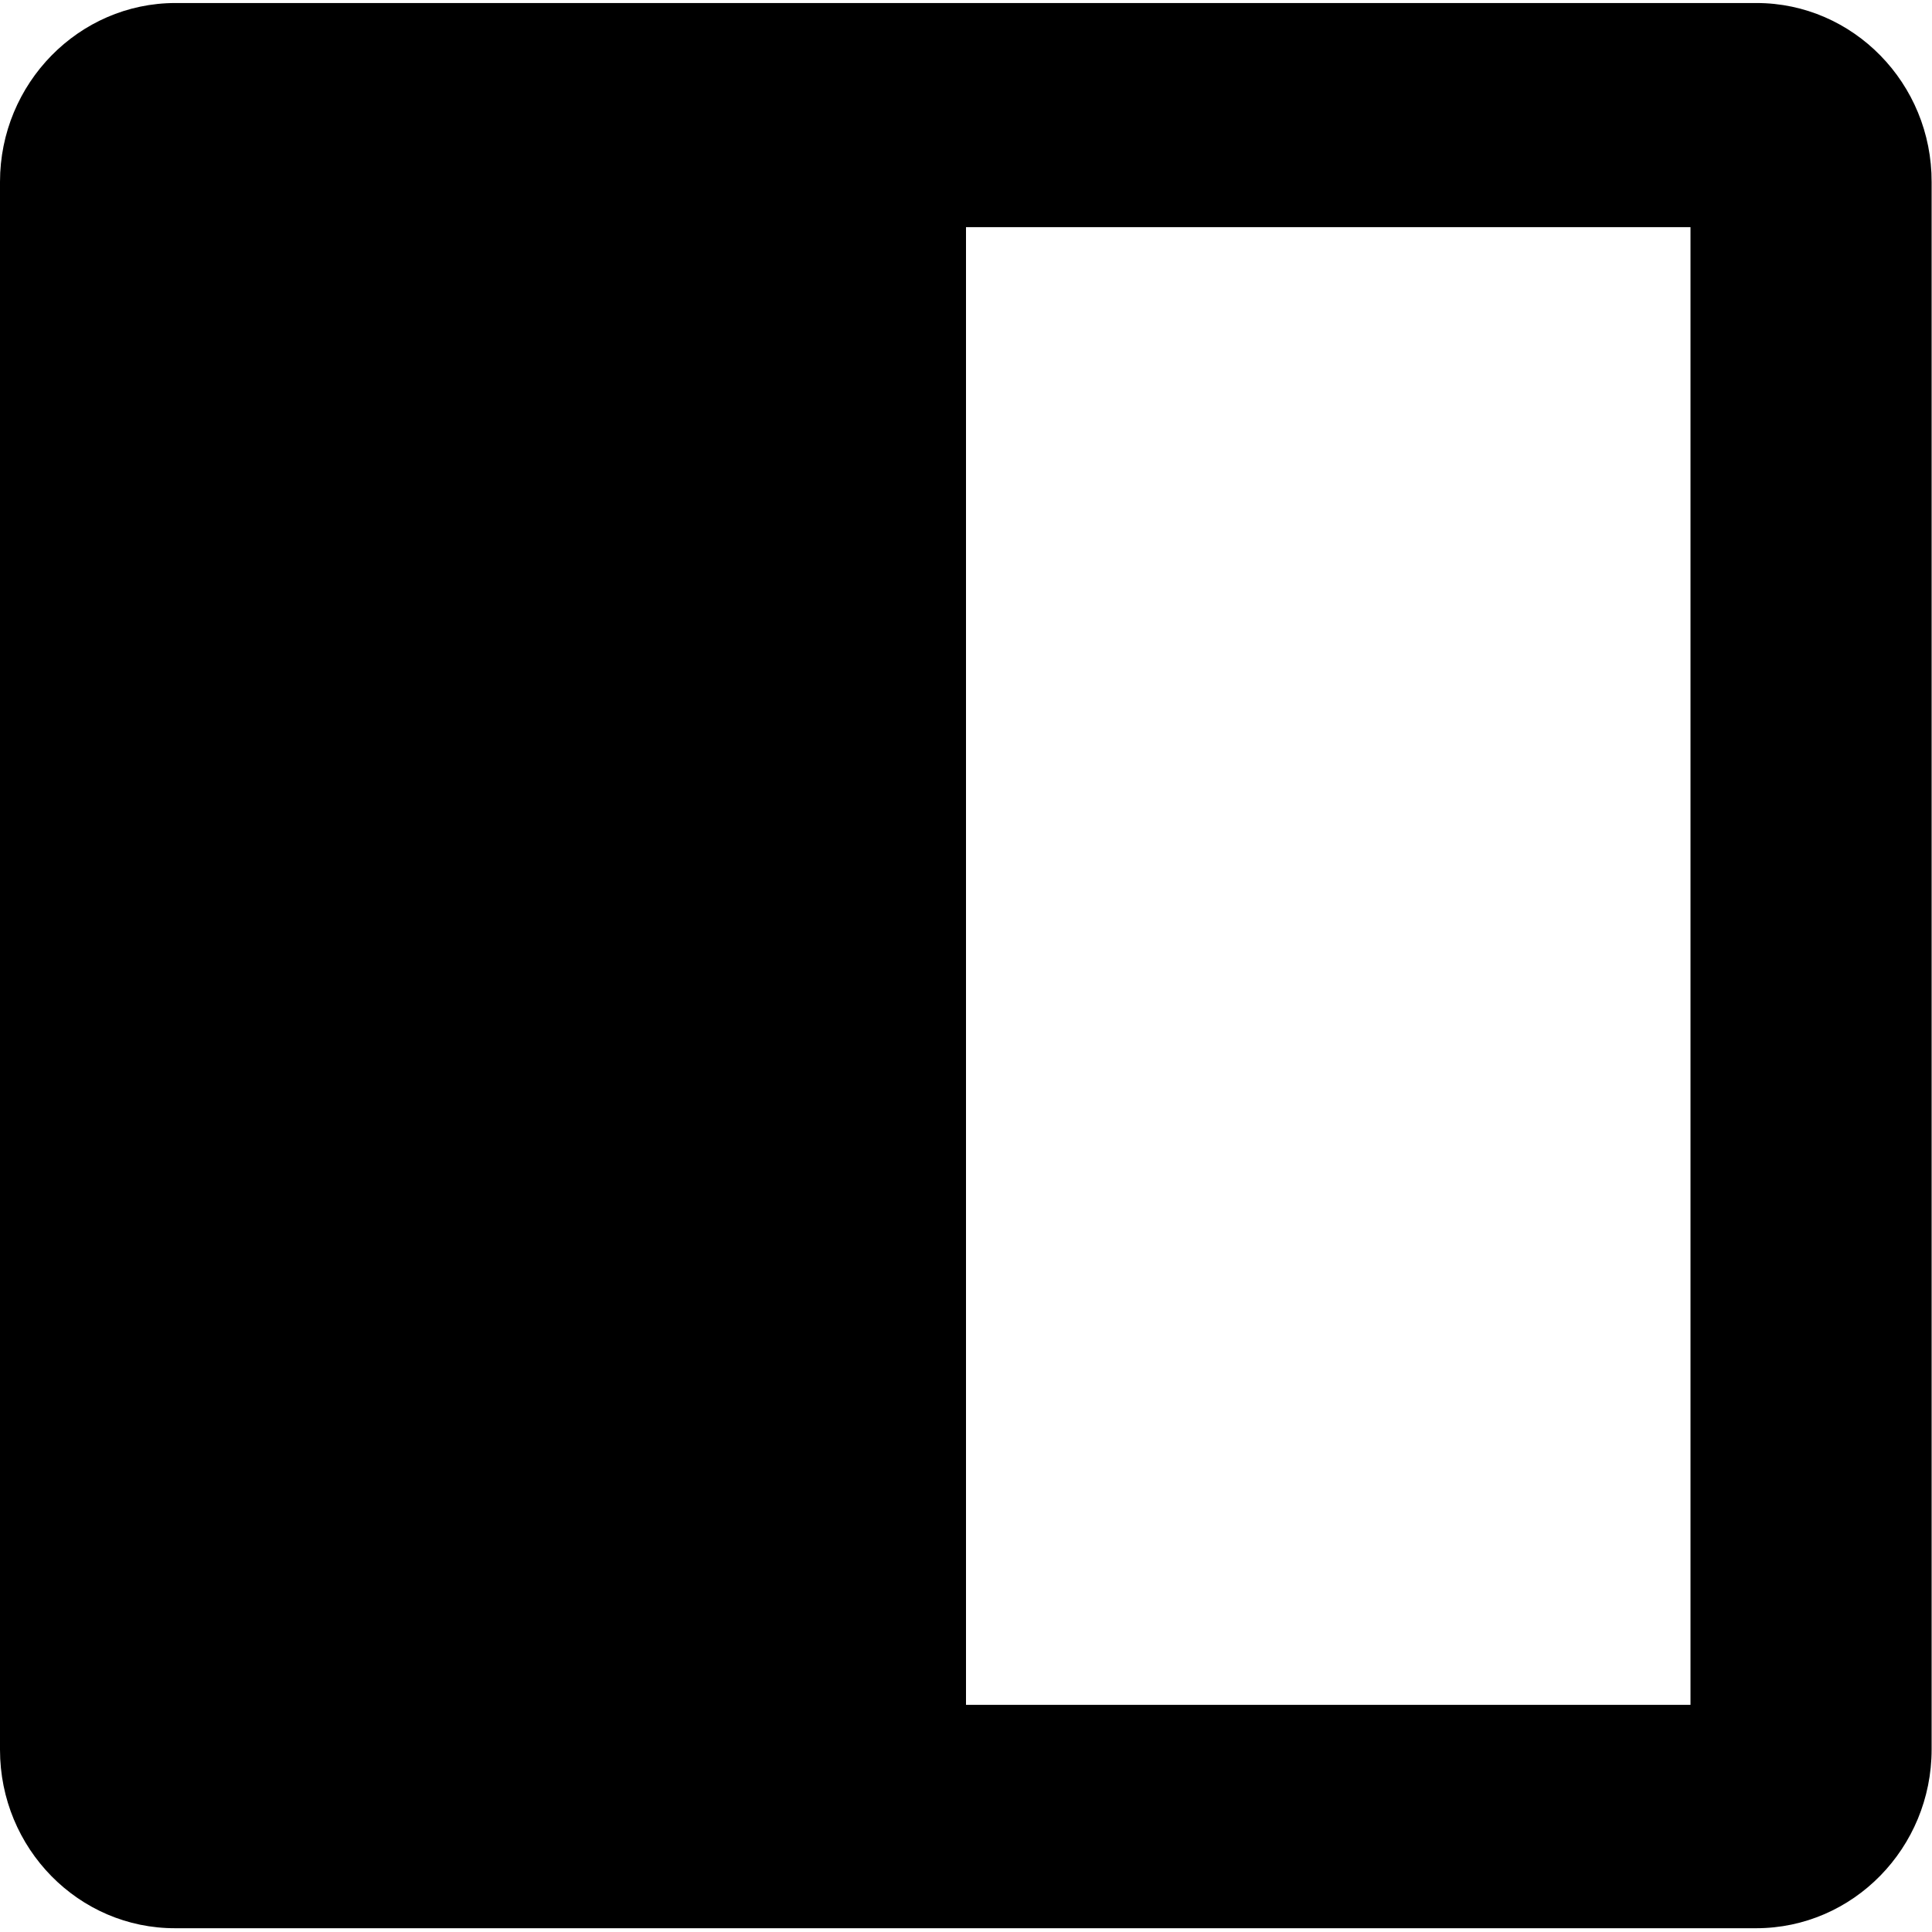
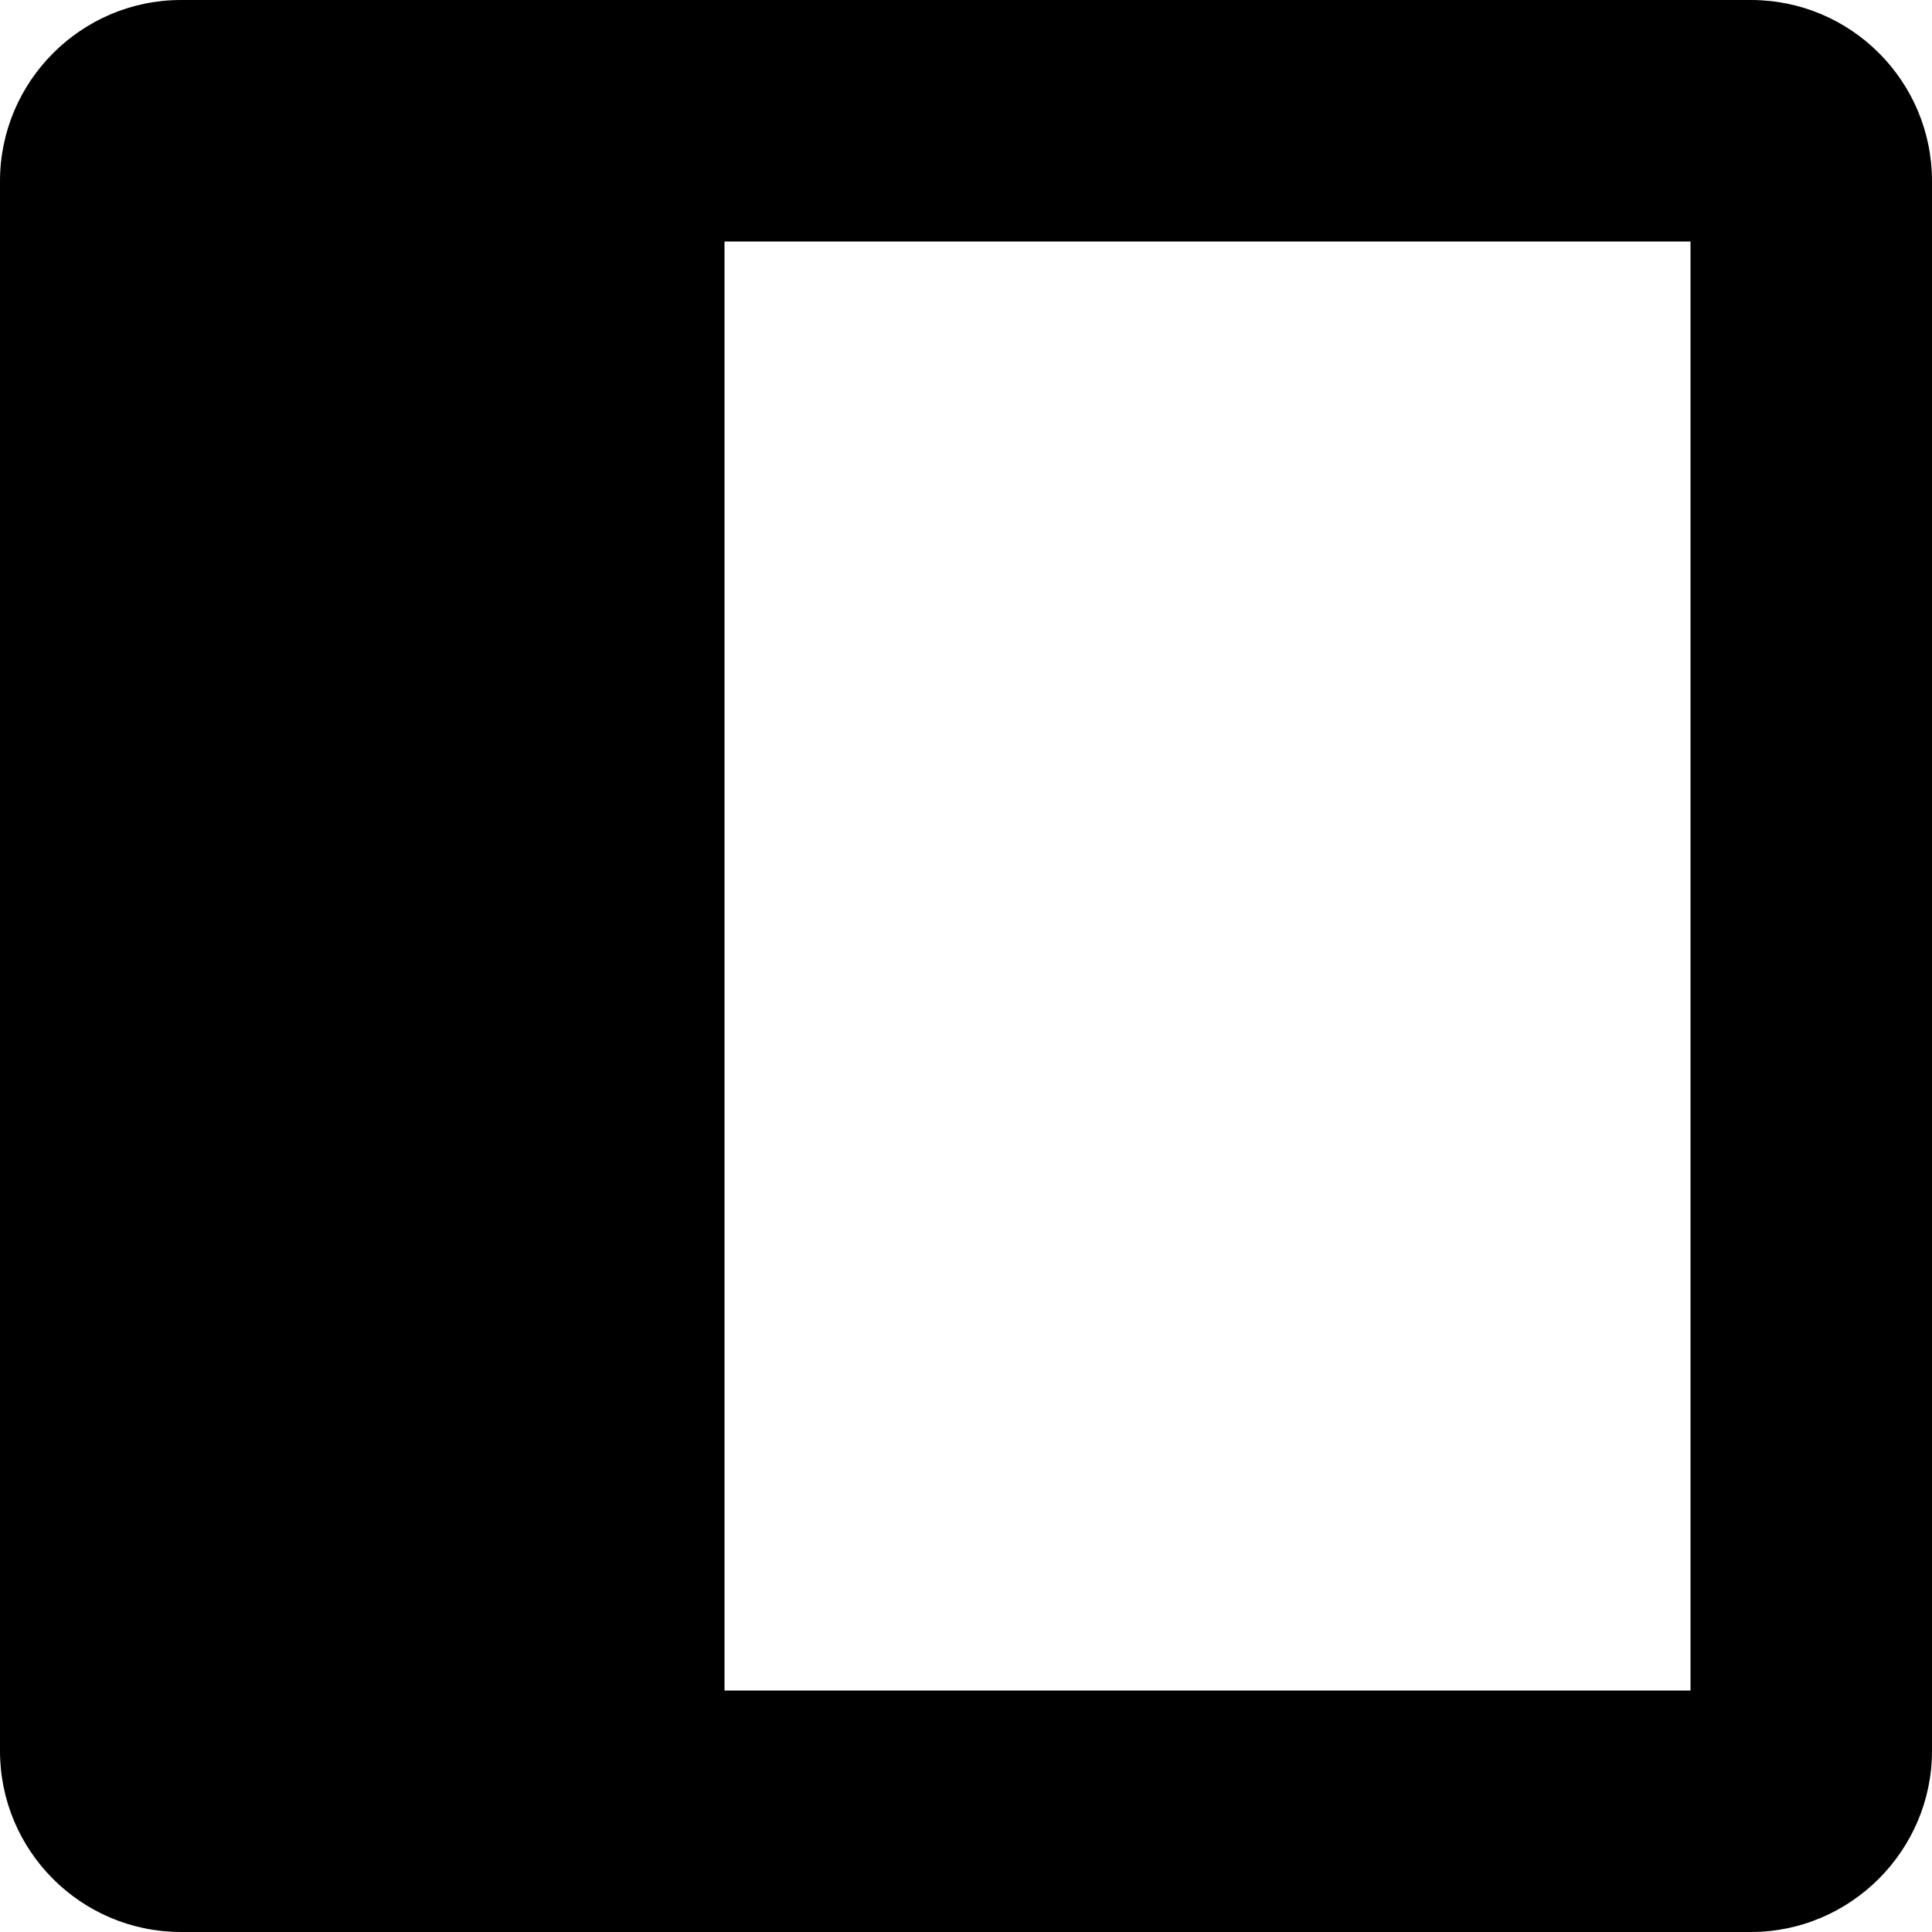
- <svg xmlns="http://www.w3.org/2000/svg" viewBox="0 0 512 512">
-   <path class="lexicon-icon-outline" d="M46.5,0.8h419c25.6,0,46.5,21.3,46.4,47.5v415.3c0,26.1-20.8,47.4-46.5,47.4H46.5C20.9,511.1,0,489.9,0,463.7V48.2C0,22.1,20.9,0.8,46.5,0.8z M256,451.8h192V60.2H256V451.8z" />
+ <svg xmlns="http://www.w3.org/2000/svg" viewBox="0 0 16 16">
+   <path class="lexicon-icon-outline" d="M14.5 0A1.5 1.5 0 0 1 16 1.5v13c0 .825-.675 1.5-1.5 1.5h-13A1.5 1.5 0 0 1 0 14.5v-13C0 .675.672 0 1.5 0h13ZM6 14h8V2H6v12Z" />
</svg>
